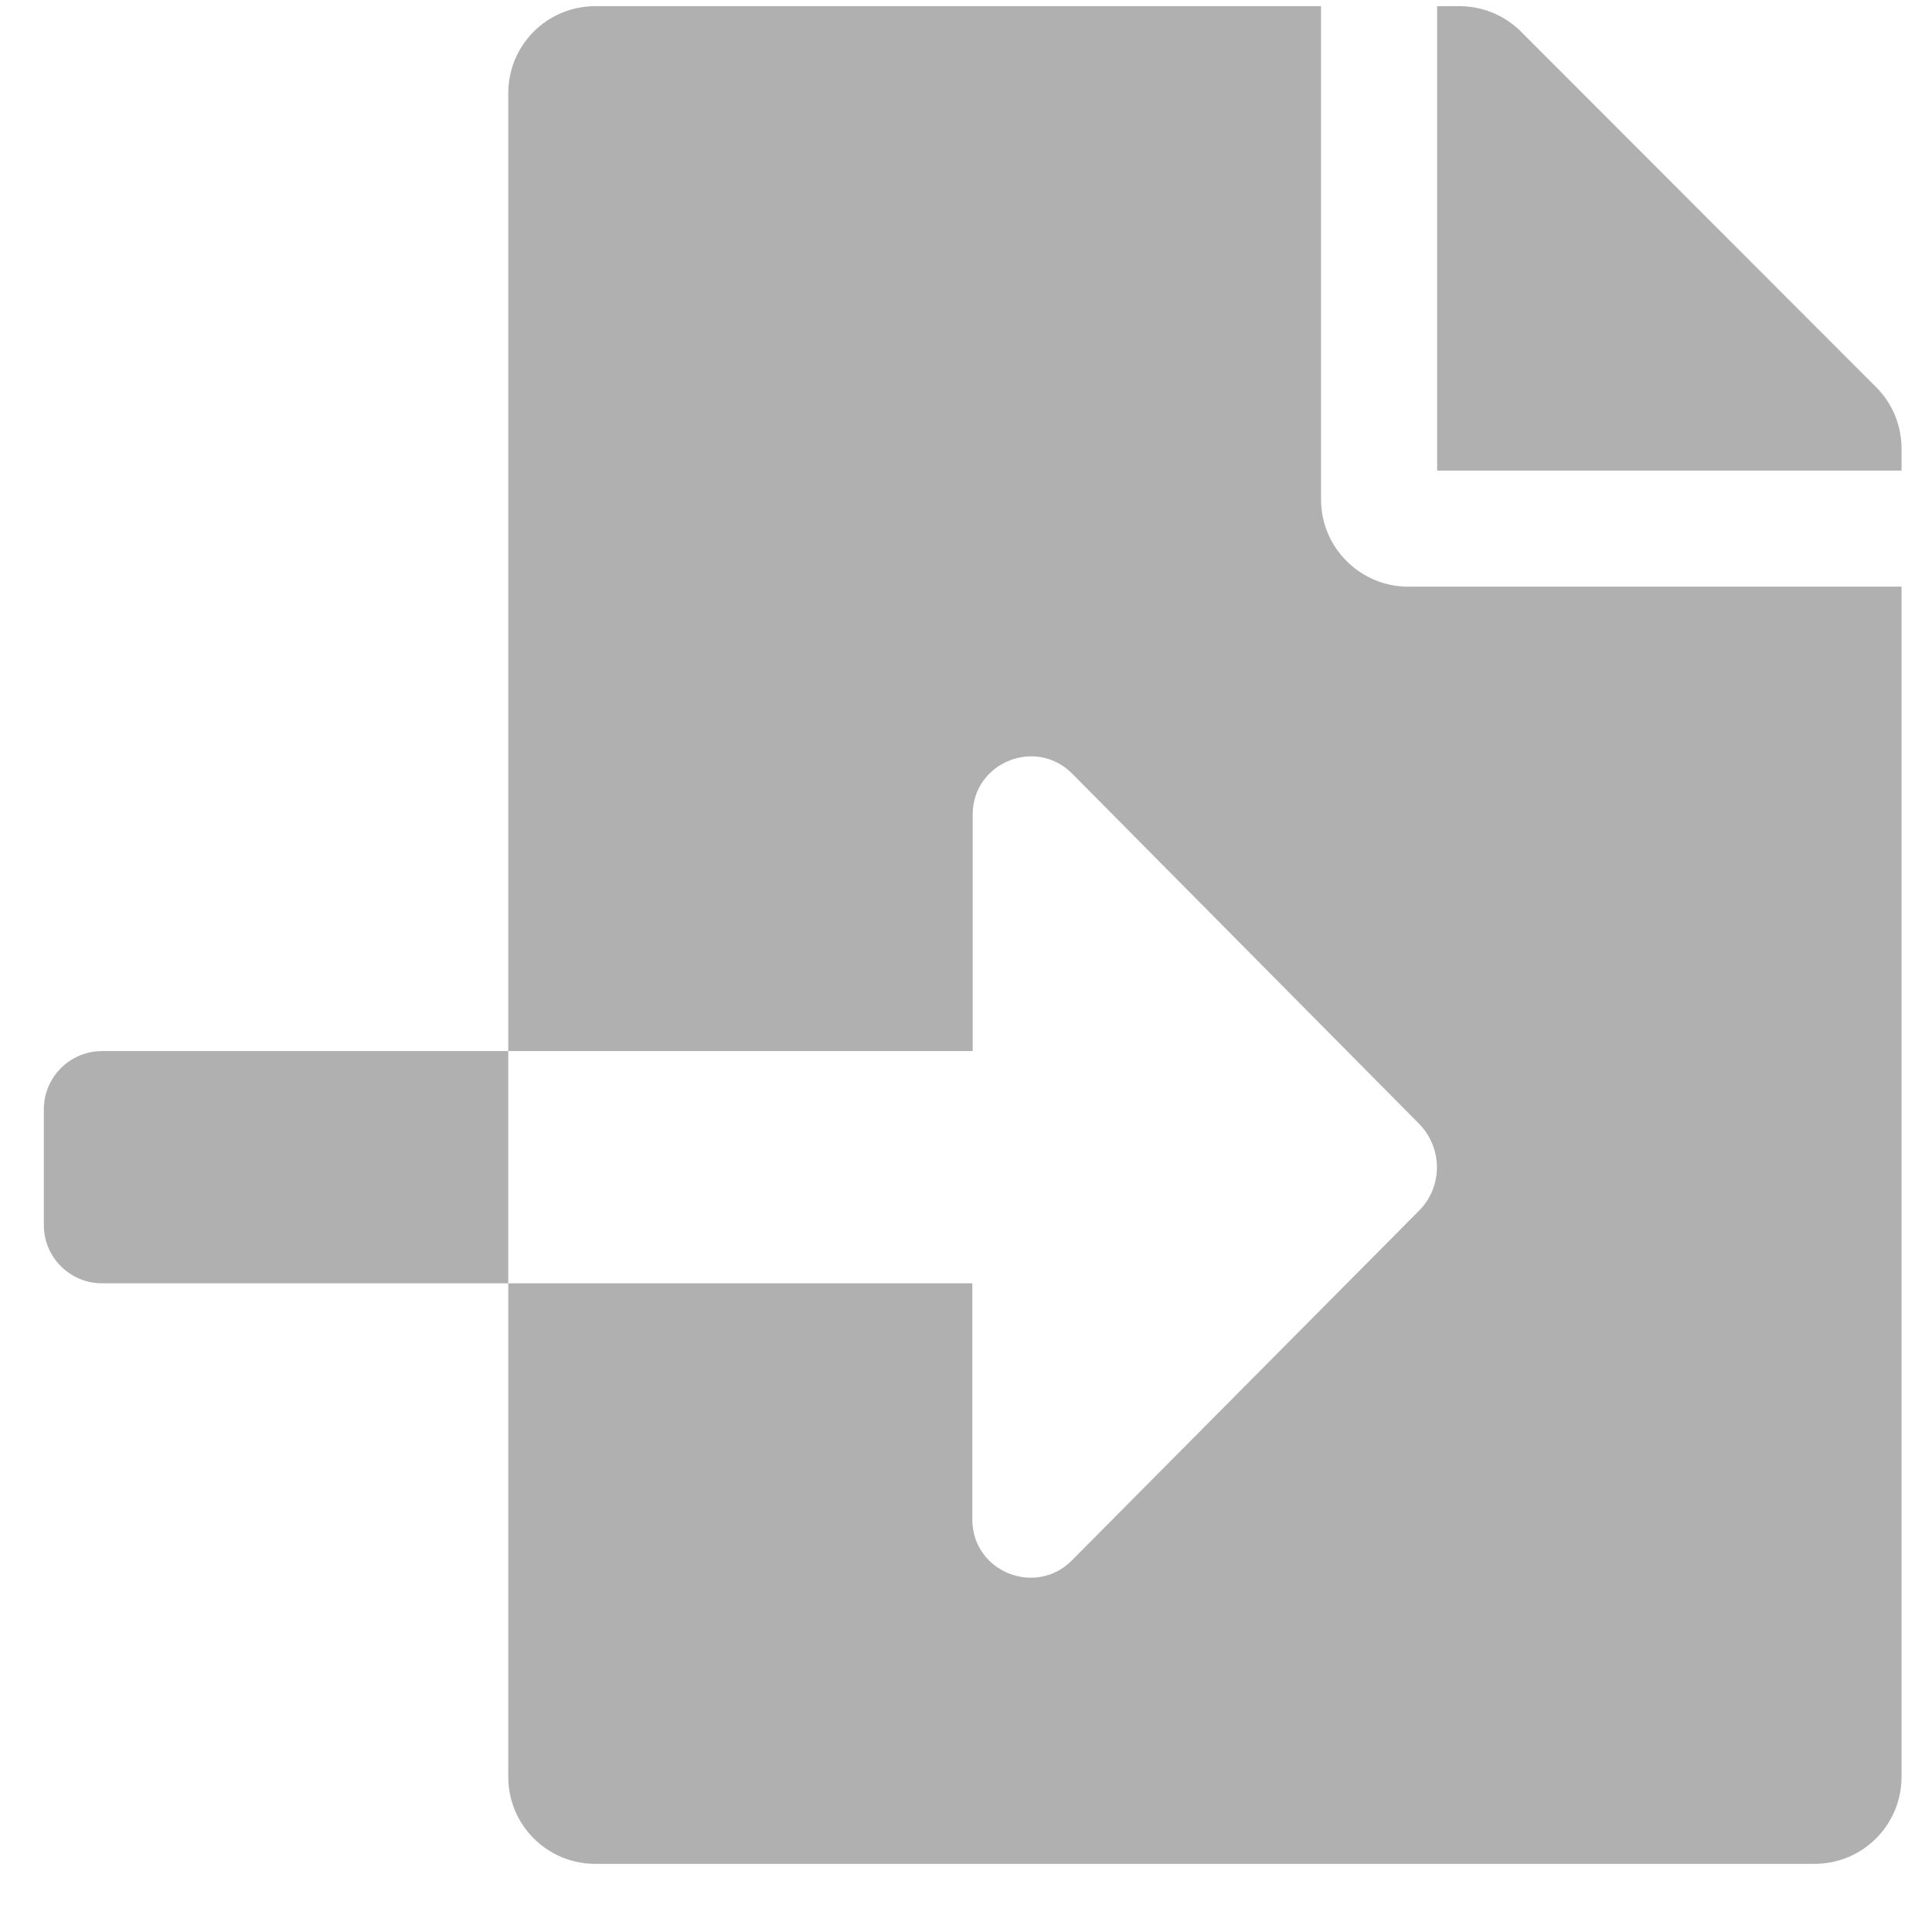
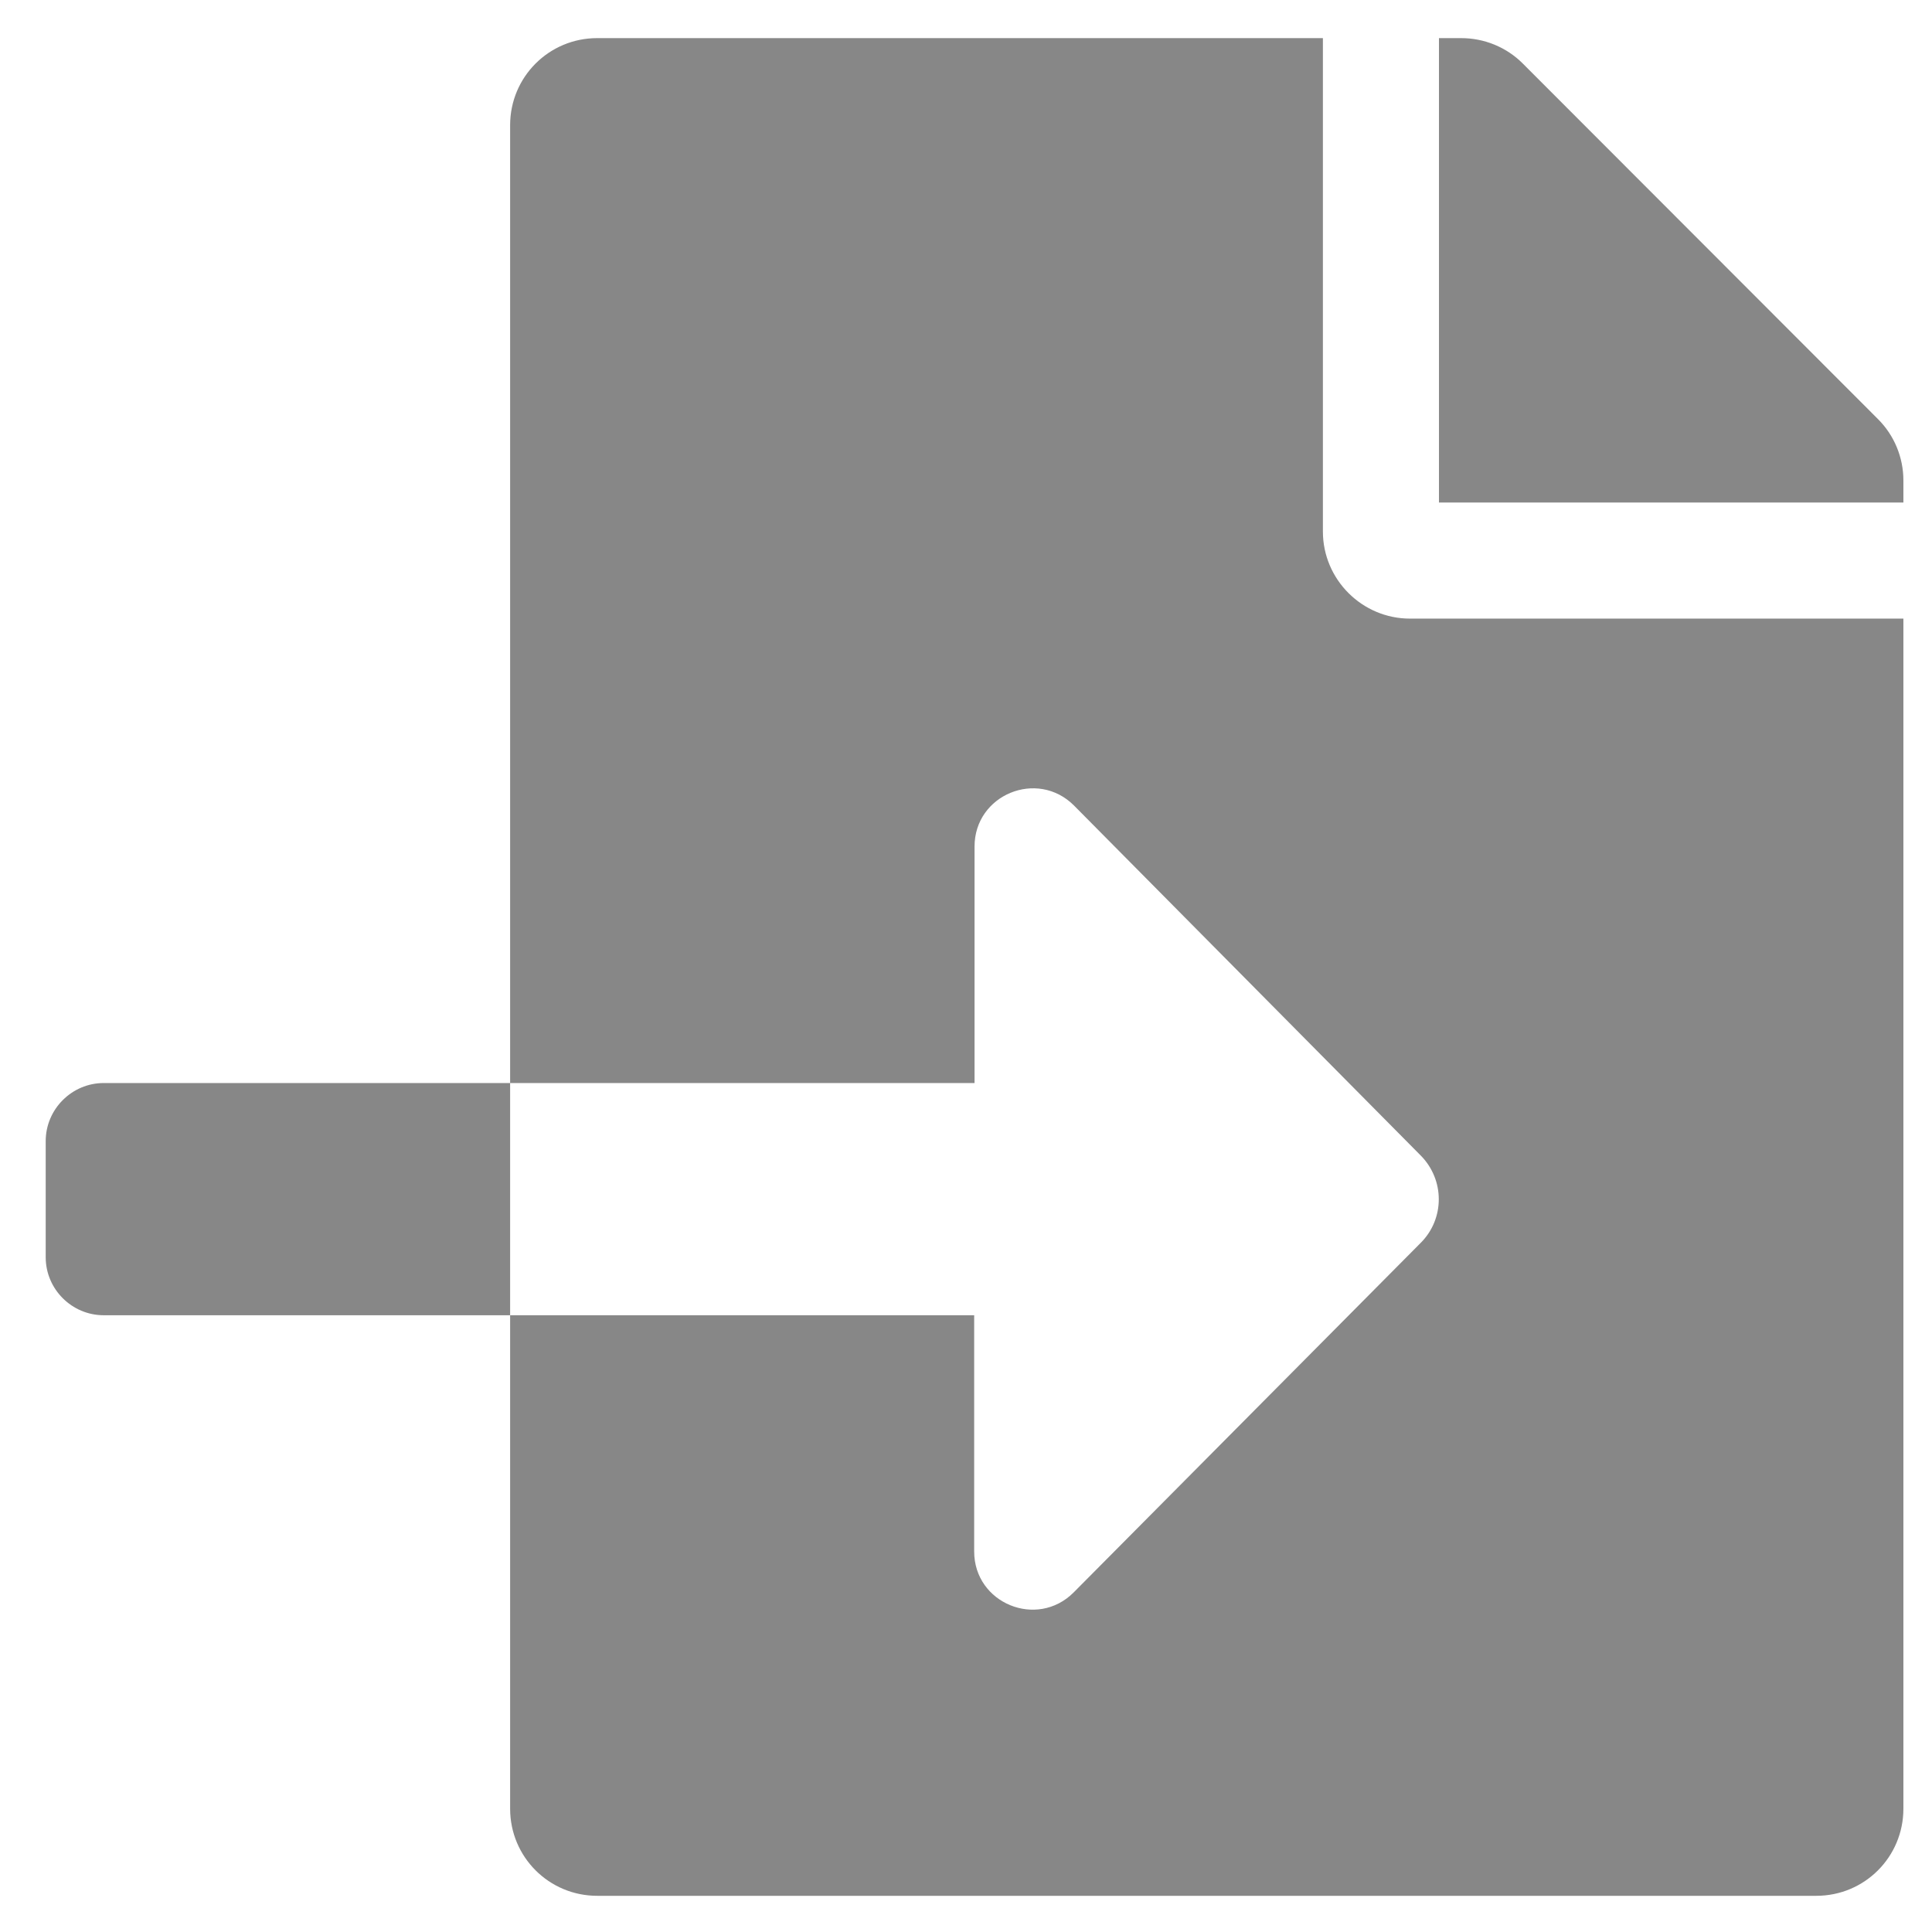
<svg xmlns="http://www.w3.org/2000/svg" width="26" height="26" viewBox="0 0 26 26" fill="none">
-   <path d="M1.371 14.145C0.942 14.145 0.59 14.497 0.59 14.927V16.489C0.59 16.919 0.942 17.27 1.371 17.27H6.84V14.145H1.371ZM25.248 5.21L20.468 0.425C20.248 0.205 19.951 0.083 19.638 0.083H19.34V6.333H25.59V6.035C25.59 5.727 25.468 5.429 25.248 5.21ZM17.778 6.723V0.083H8.012C7.363 0.083 6.84 0.605 6.84 1.255V14.145H13.09V10.962C13.09 10.263 13.935 9.917 14.428 10.41L19.096 15.122C19.418 15.449 19.418 15.971 19.096 16.294L14.423 21.001C13.93 21.494 13.085 21.147 13.085 20.449V17.27H6.84V23.911C6.84 24.56 7.363 25.083 8.012 25.083H24.418C25.068 25.083 25.59 24.56 25.59 23.911V7.895H18.95C18.305 7.895 17.778 7.368 17.778 6.723Z" fill="#b0b0b0" />
+   <path d="M1.396 14.575C0.967 14.575 0.615 14.927 0.615 15.357V16.919C0.615 17.349 0.967 17.7 1.396 17.7H6.865V14.575H1.396ZM25.273 5.64L20.493 0.855C20.273 0.635 19.976 0.513 19.663 0.513H19.365V6.763H25.615V6.465C25.615 6.157 25.493 5.859 25.273 5.64ZM17.803 7.153V0.513H8.037C7.388 0.513 6.865 1.035 6.865 1.685V14.575H13.115V11.392C13.115 10.694 13.96 10.347 14.453 10.84L19.121 15.552C19.443 15.879 19.443 16.401 19.121 16.724L14.448 21.431C13.955 21.924 13.11 21.577 13.11 20.879V17.7H6.865V24.341C6.865 24.99 7.388 25.513 8.037 25.513H24.443C25.093 25.513 25.615 24.99 25.615 24.341V8.325H18.975C18.33 8.325 17.803 7.798 17.803 7.153Z" fill="#878787" />
</svg>
